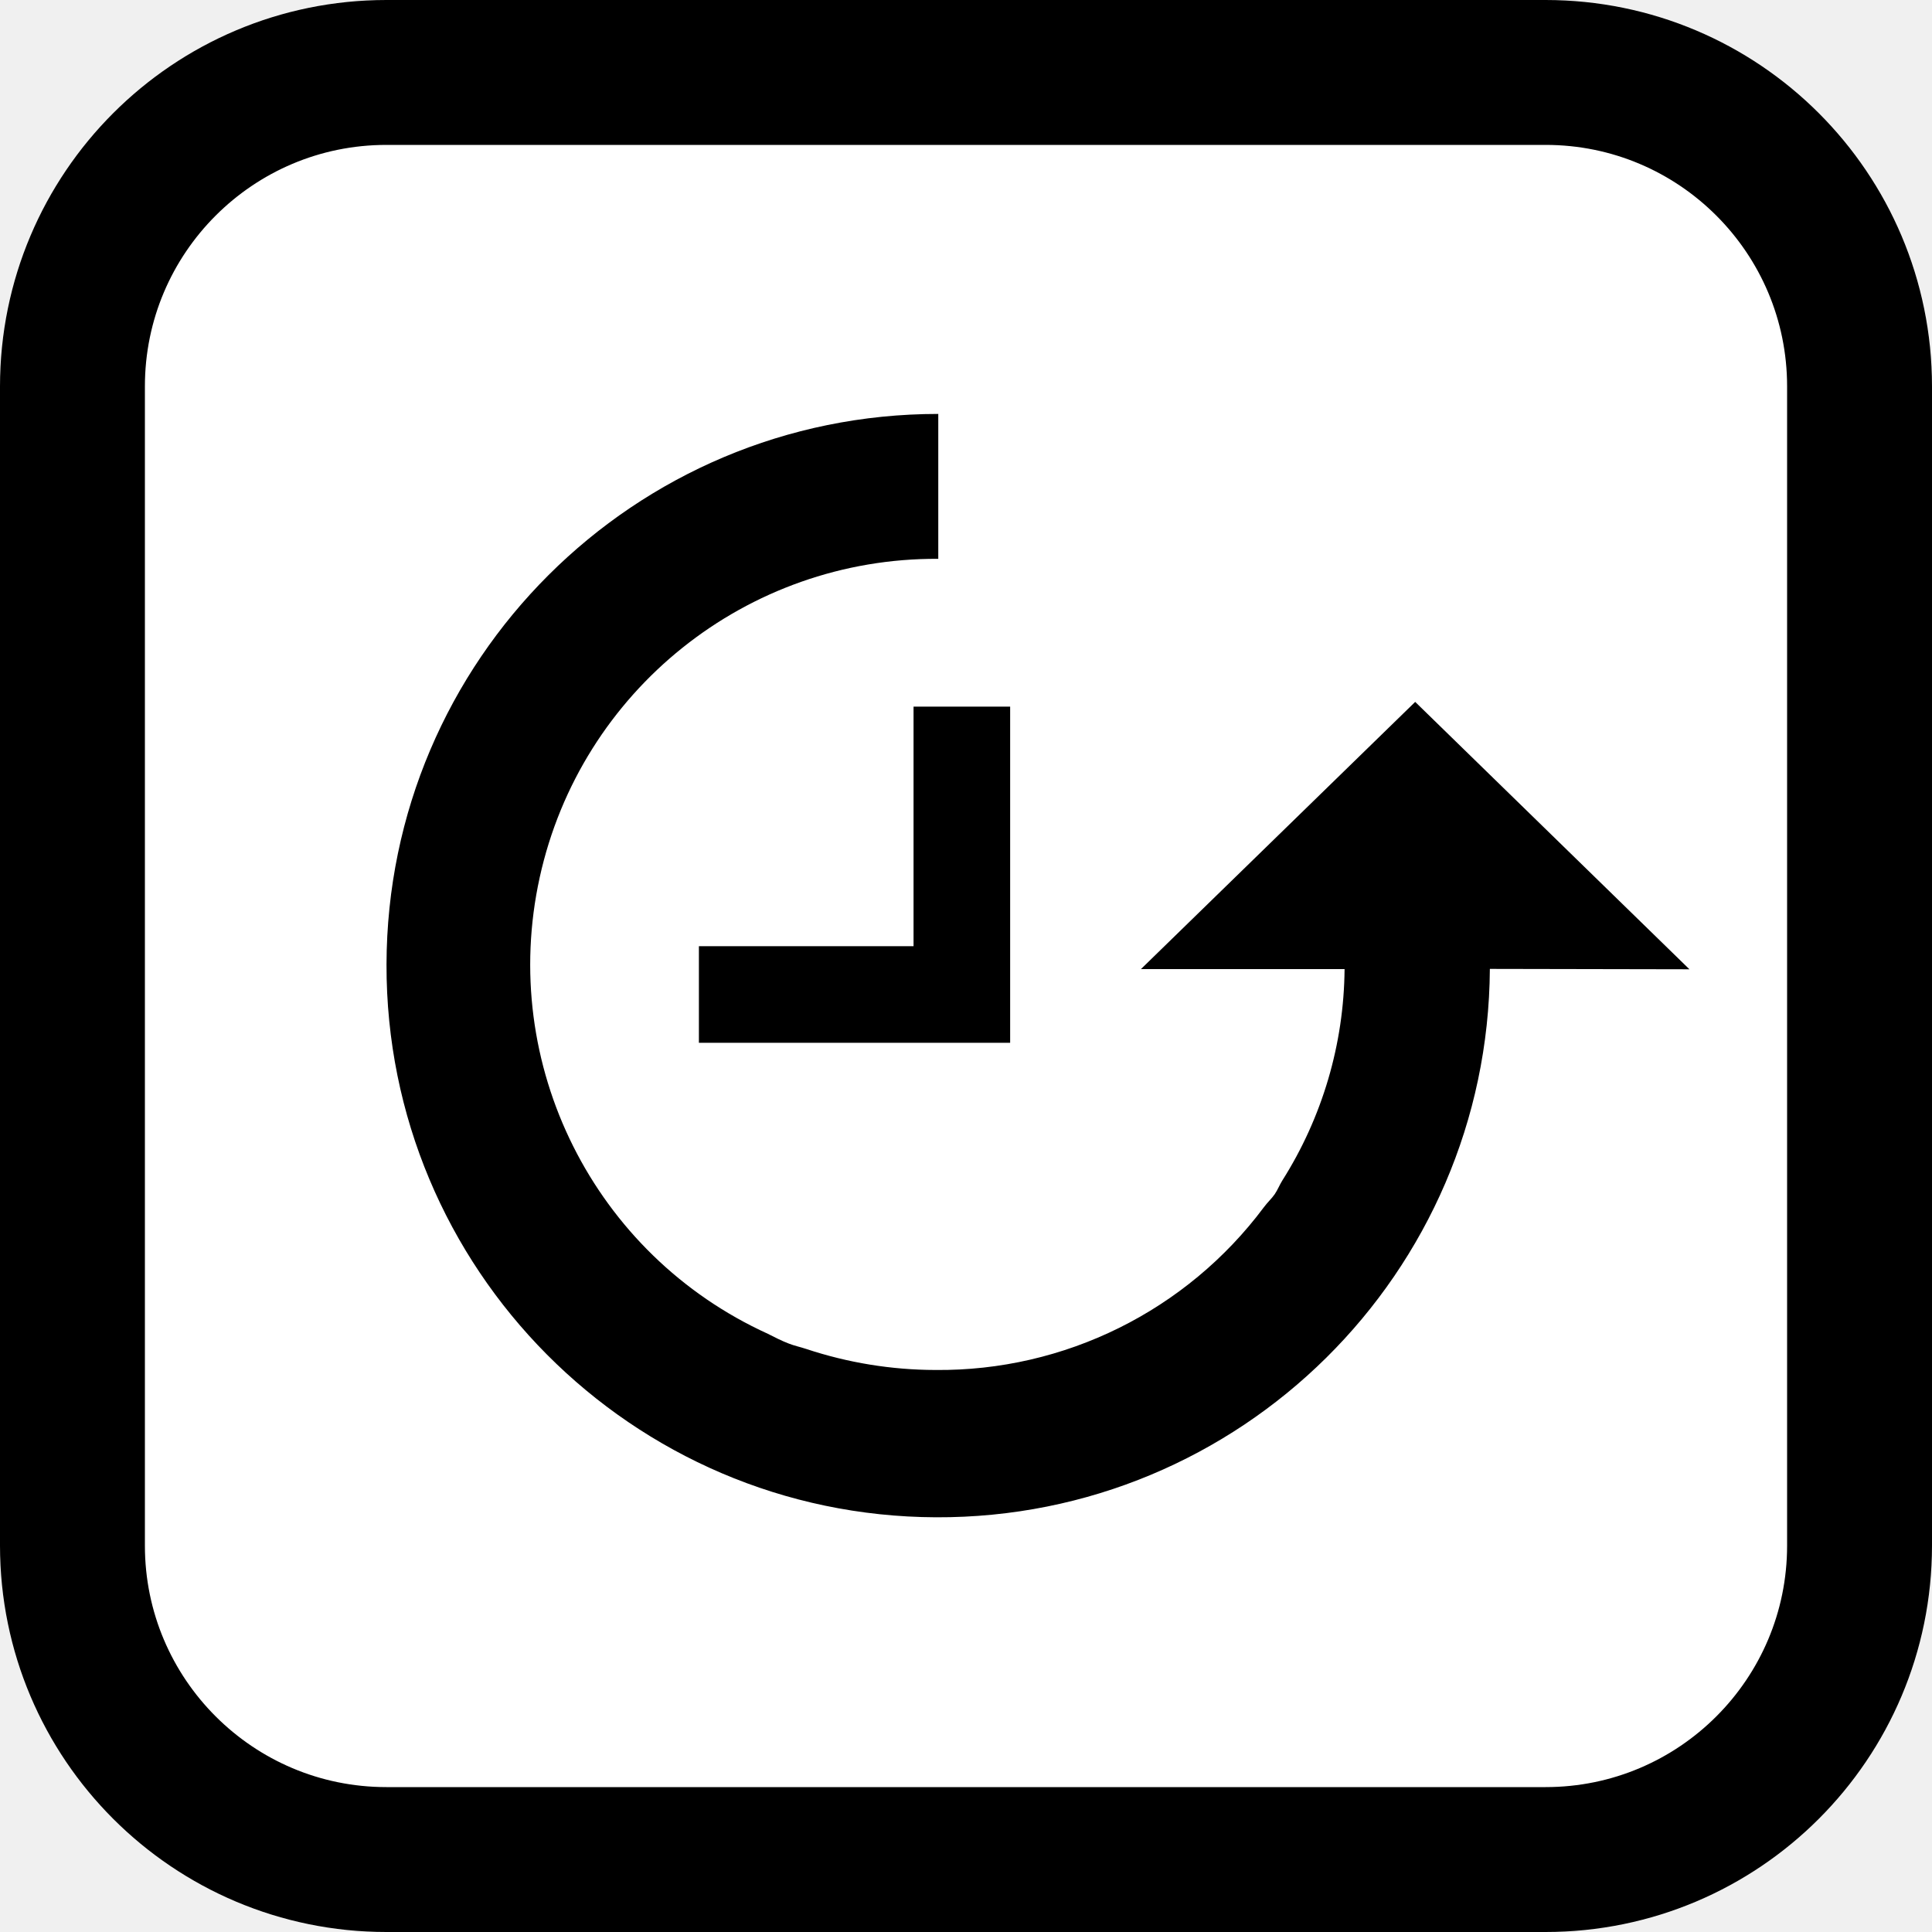
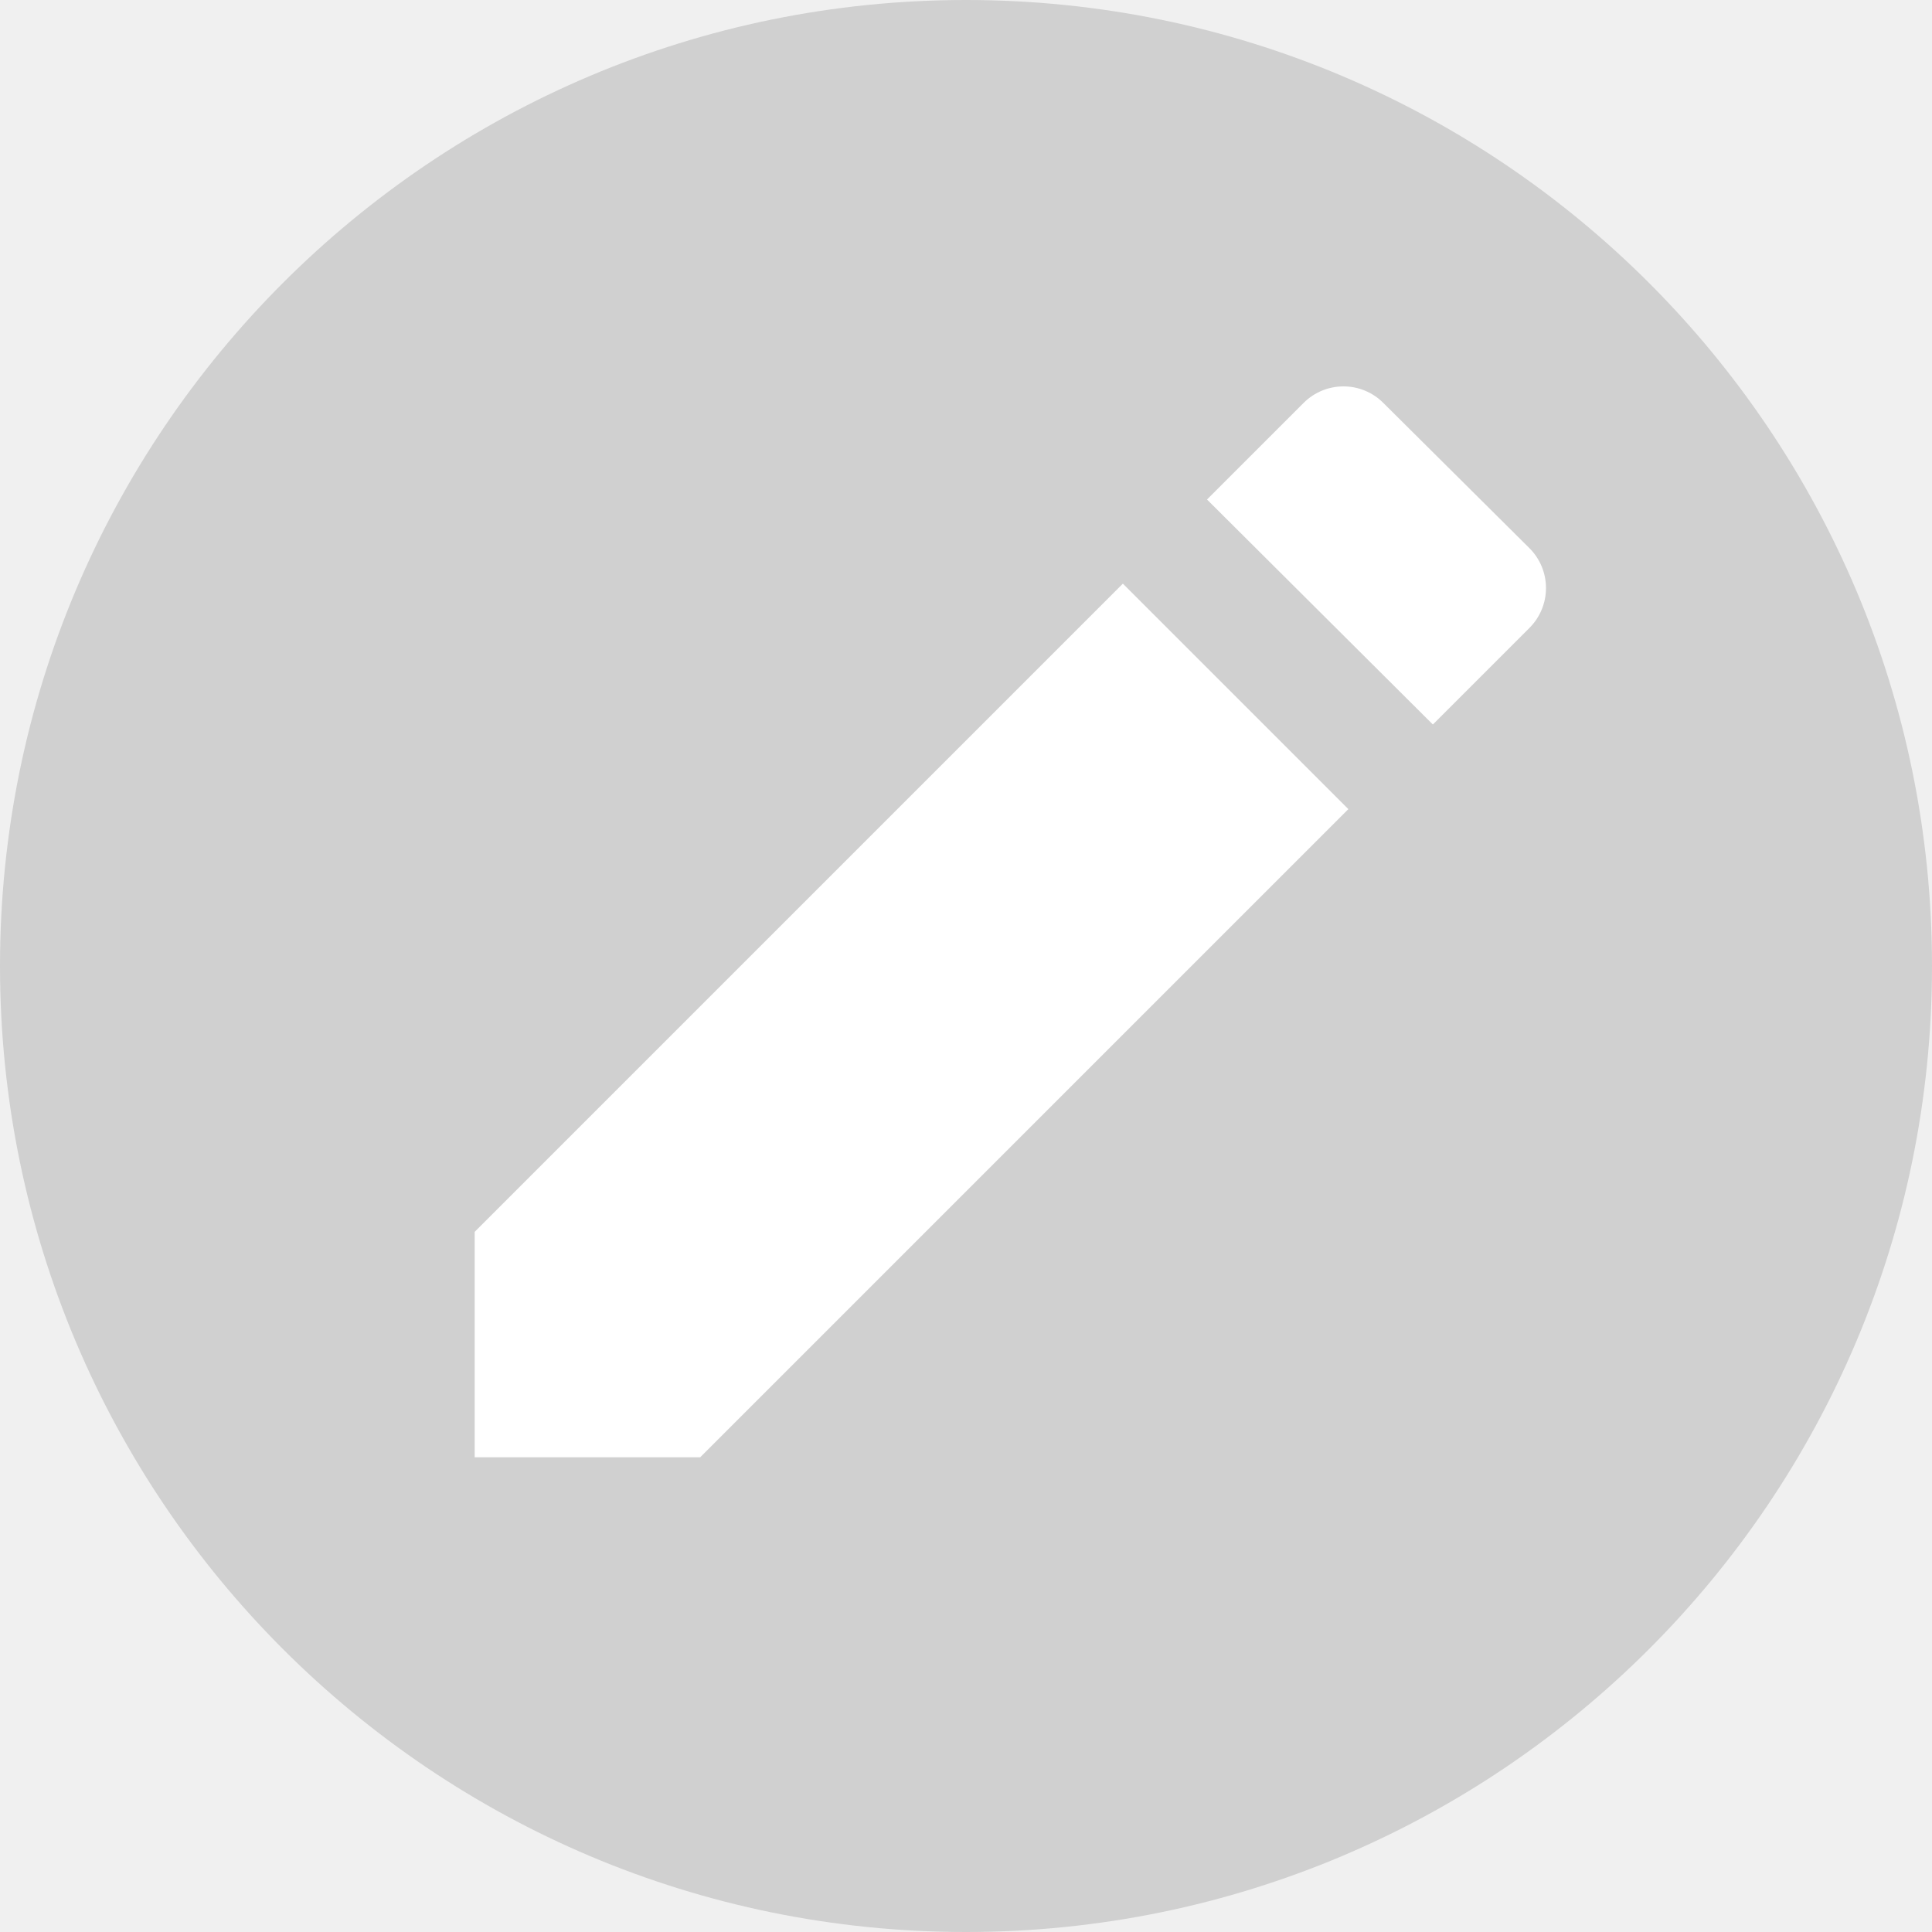
<svg xmlns="http://www.w3.org/2000/svg" width="20" height="20" viewBox="0 0 20 20">
-   <g transform="translate(-23 -198)">
-     <g transform="translate(0 -58)">
-       <g transform="translate(23 256)" fill="#fff" stroke="#000" stroke-width="1.5">
-         <rect width="20" height="20" rx="4" stroke="none" />
-         <rect x="0.75" y="0.75" width="18.5" height="18.5" rx="3.25" fill="none" />
-       </g>
-       <g transform="translate(-2306.219 -621.927)">
-         <path d="M2346.708,887.961l-2.839-2.768-2.839,2.766h2.108a4.158,4.158,0,0,1-.646,2.191c-.028.045-.047.095-.077.139s-.078.088-.113.136a4.193,4.193,0,0,1-3.4,1.684,4.272,4.272,0,0,1-1.338-.218c-.06-.02-.123-.033-.181-.056-.073-.028-.143-.064-.214-.1a4.2,4.2,0,0,1,1.763-8.023v-1.5a5.711,5.711,0,1,0,5.71,5.745Z" />
-         <path d="M2339.676,888.722h-3.222v-1h2.222v-2.48h1Z" />
-       </g>
+   <g id="Group_2276" data-name="Group 2276" transform="translate(-23 -253)">
+     <g id="Group_2273" data-name="Group 2273">
+       <circle id="Ellipse_356" data-name="Ellipse 356" cx="10" cy="10" r="10" transform="translate(23 253)" fill="#d0d0d0" />
+       <path id="icons8-edit_1_" data-name="icons8-edit (1)" d="M11.994,2a.581.581,0,0,0-.413.171l-1,1L12.919,5.5l1-1a.583.583,0,0,0,0-.825L12.406,2.171A.581.581,0,0,0,11.994,2ZM9.71,4.042,3,10.752v2.334H5.334l6.71-6.71Z" transform="translate(24.914 255)" fill="#fff" />
    </g>
  </g>
</svg>
